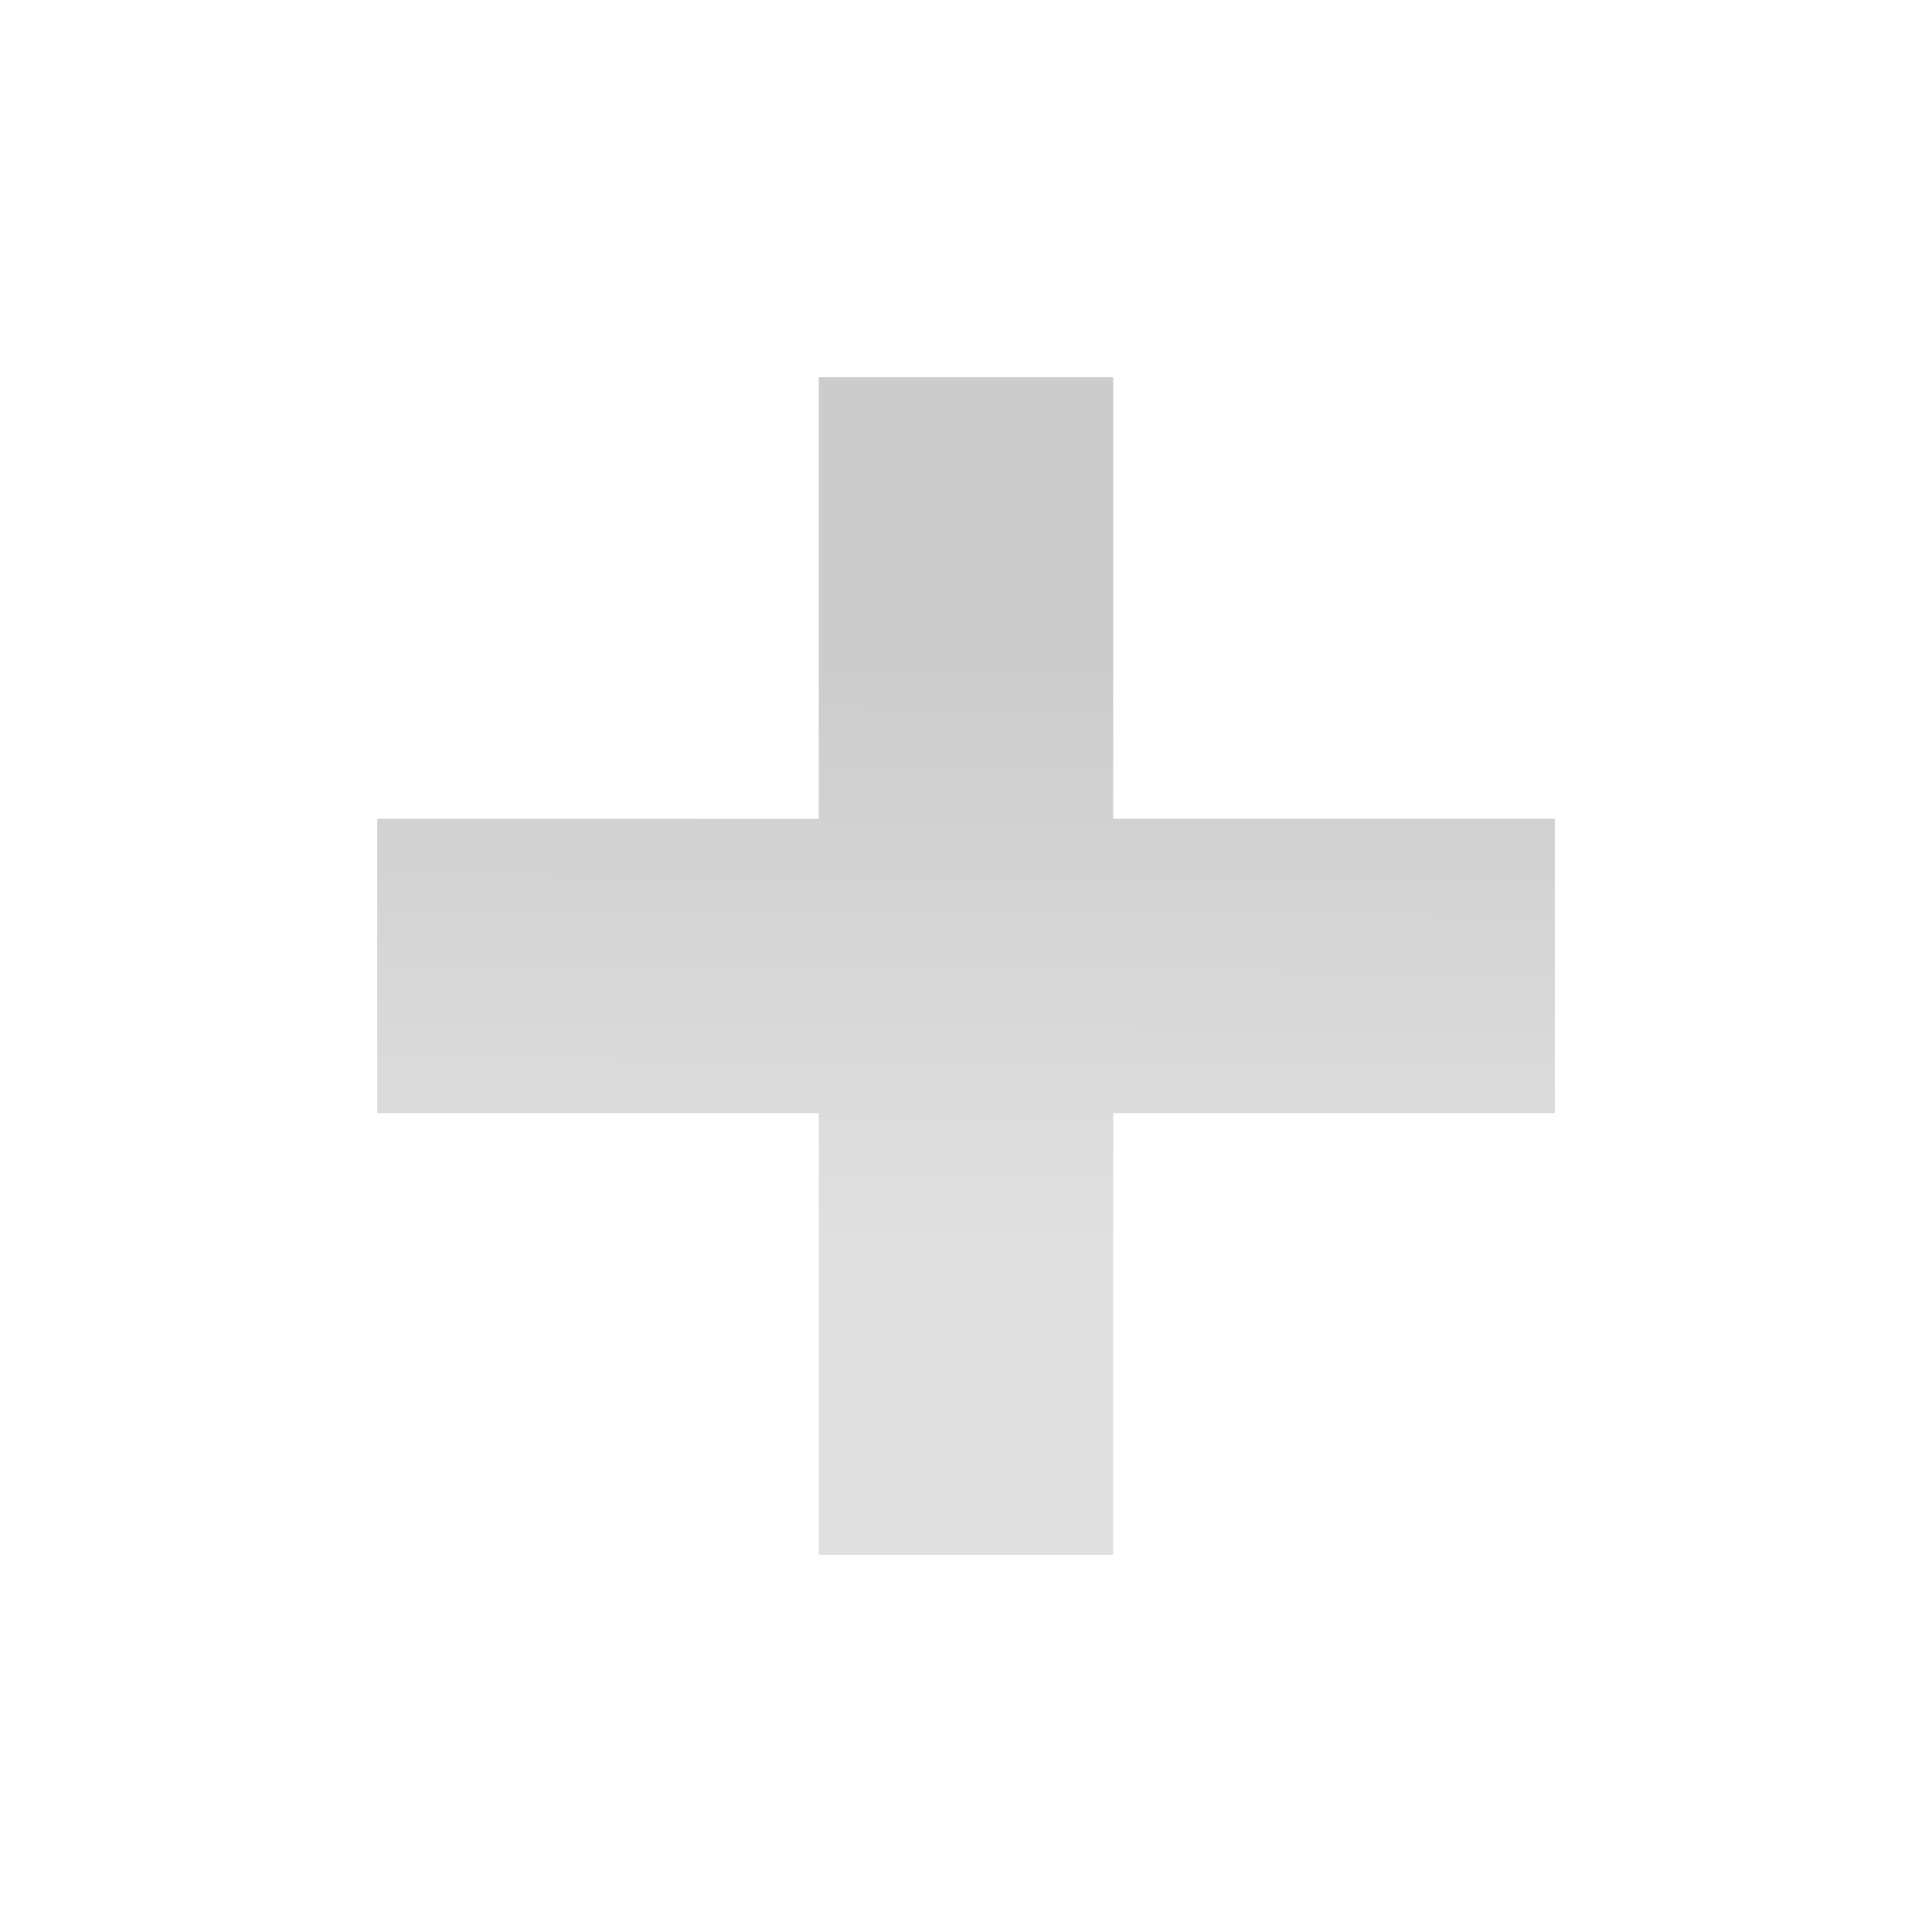
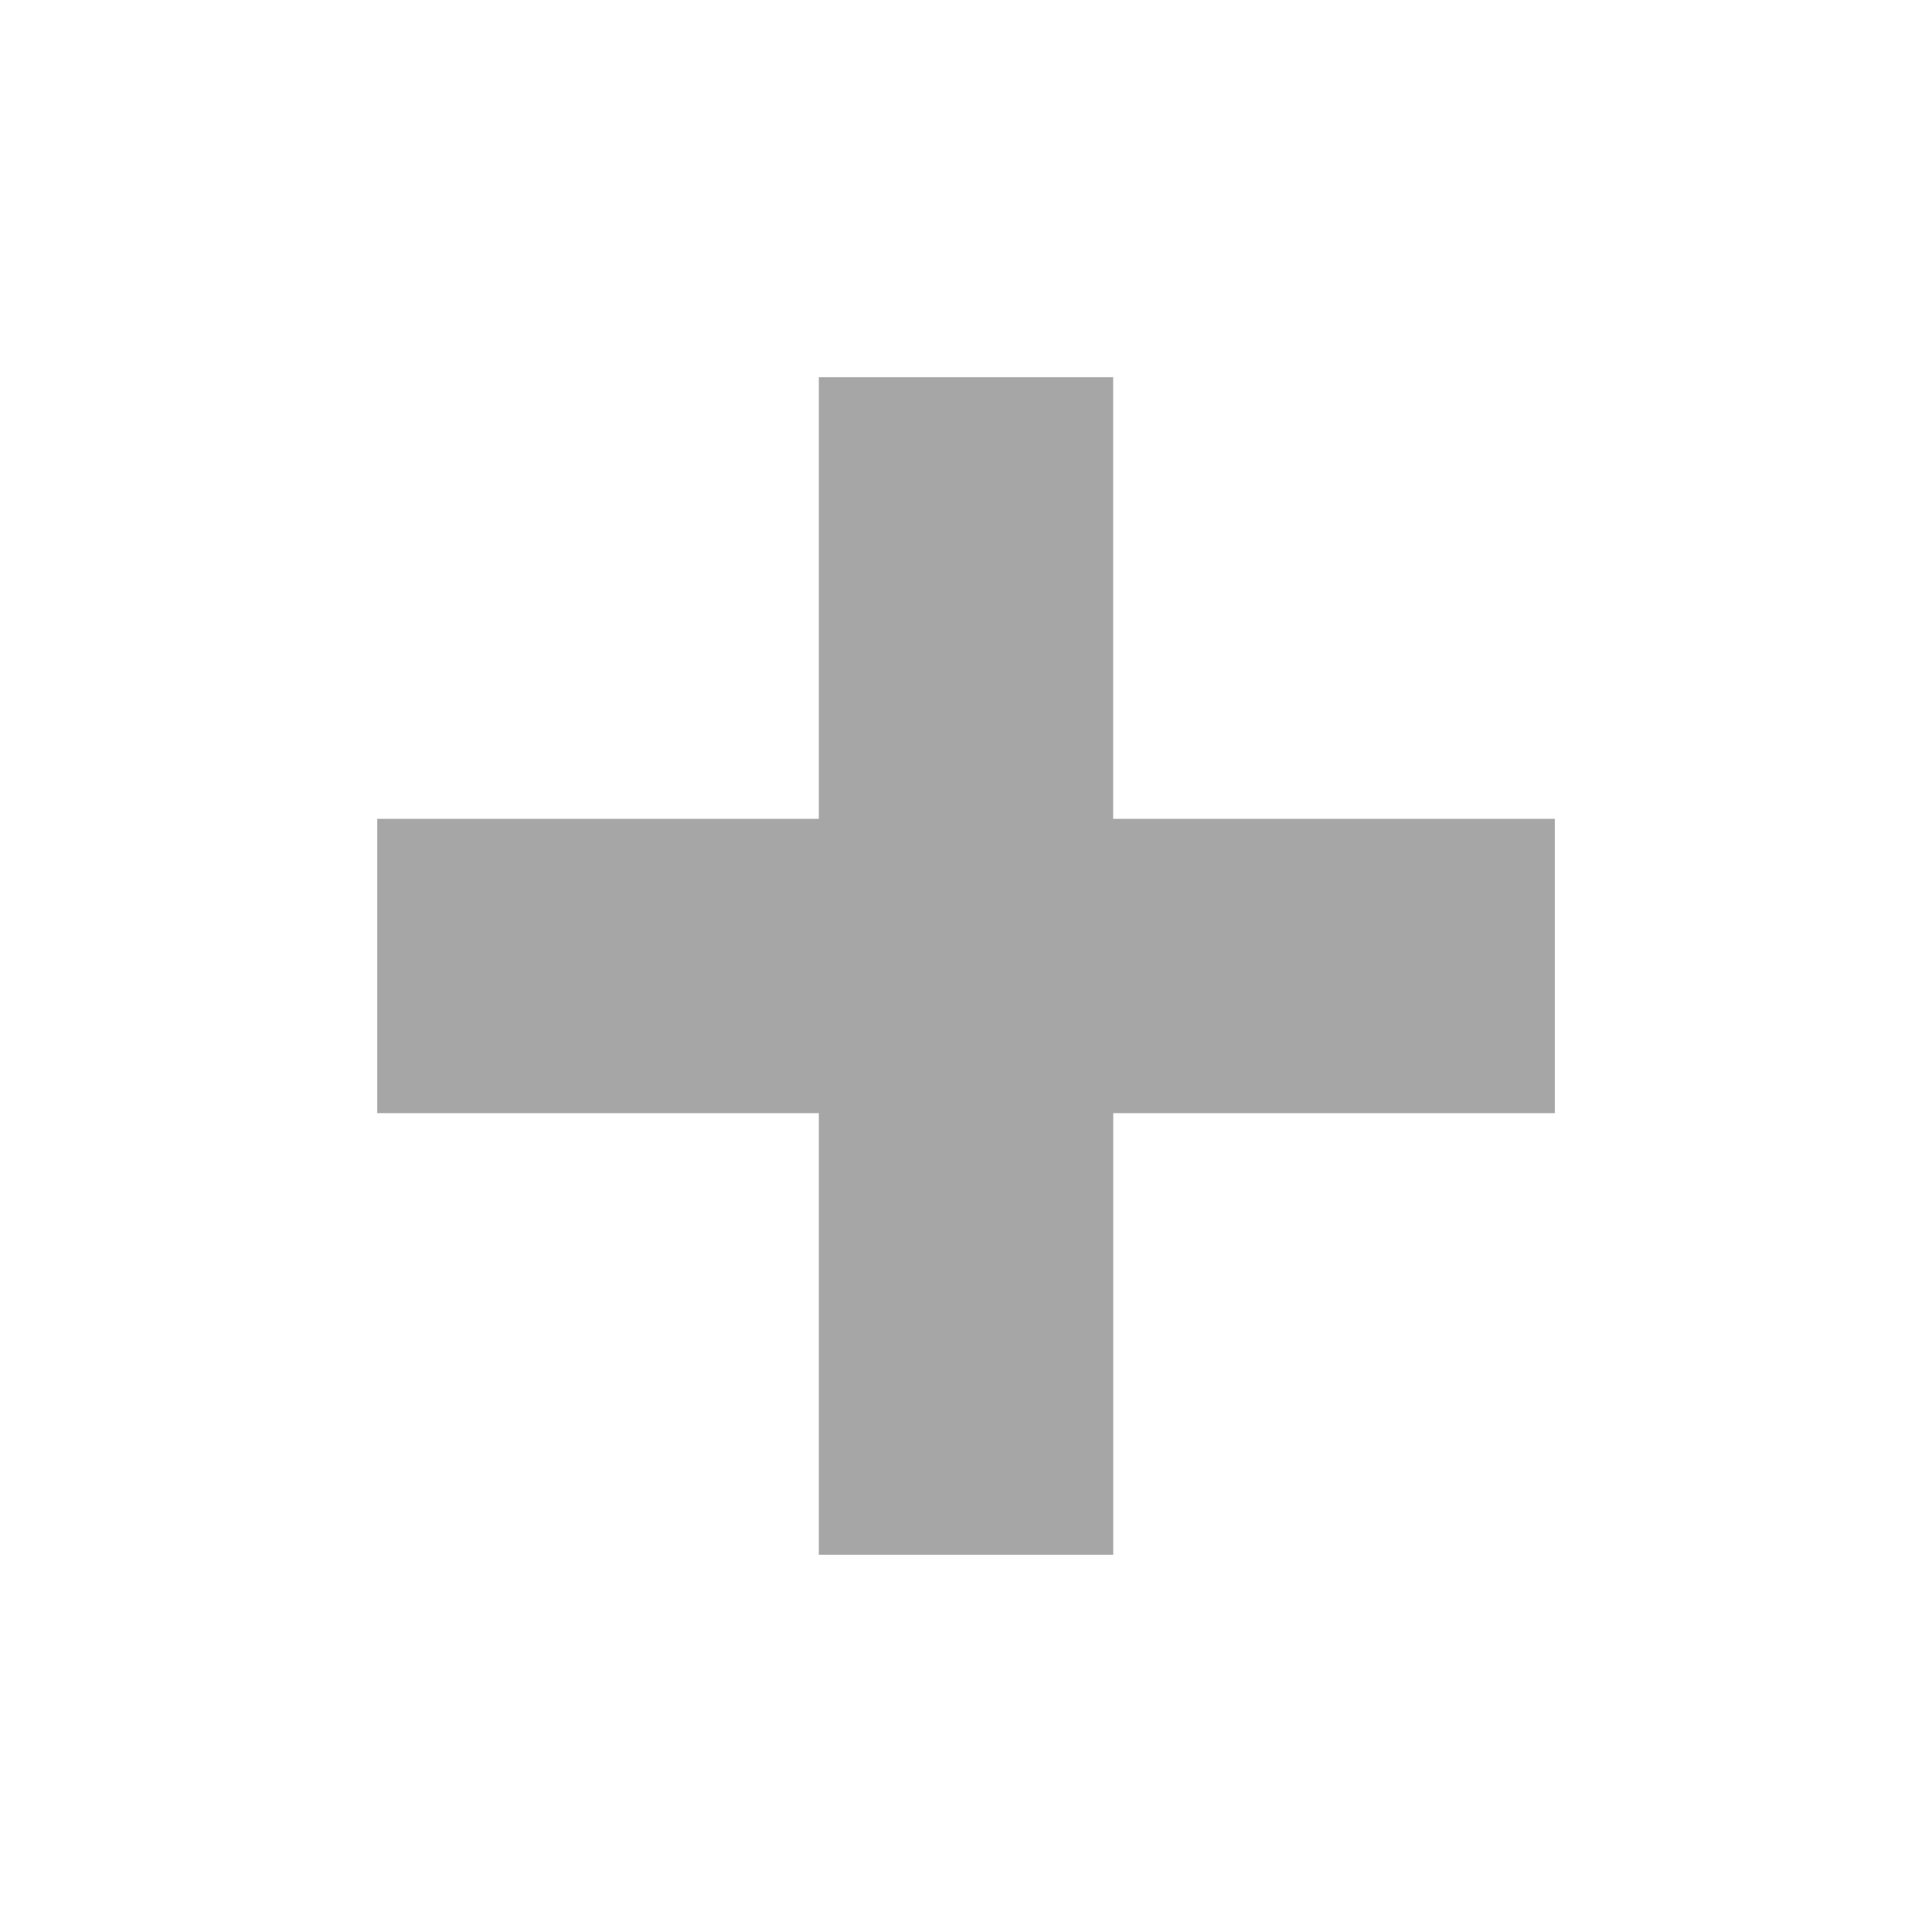
<svg xmlns="http://www.w3.org/2000/svg" xmlns:xlink="http://www.w3.org/1999/xlink" width="28" height="28" version="1.1" style="enable-background:new" id="svg8" viewBox="0 0 28 28">
  <defs id="defs12">
    <linearGradient x1="6.931" y1="7.844" x2="11.17" y2="12.083" id="linearGradient2388" xlink:href="#linearGradient3587-6-5" gradientUnits="userSpaceOnUse" gradientTransform="matrix(1.508495,1.508495,-1.508495,1.508495,18.52582,-14.66139)" />
    <linearGradient id="linearGradient3587-6-5">
      <stop id="stop3589-9-2" style="stop-color:#000000;stop-opacity:1" offset="0" />
      <stop id="stop3591-7-4" style="stop-color:#646464;stop-opacity:1" offset="1" />
    </linearGradient>
    <linearGradient x1="7.08" y1="7.694" x2="11.318" y2="11.932" id="linearGradient2388-0" xlink:href="#linearGradient2402" gradientUnits="userSpaceOnUse" gradientTransform="matrix(1.414214,1.414214,-1.414214,1.414214,17.70964,-12.33706)" />
    <linearGradient id="linearGradient2402">
      <stop id="stop2404" style="stop-color:#4d86b2;stop-opacity:1" offset="0" />
      <stop id="stop2406" style="stop-color:#8ab9dd;stop-opacity:1" offset="1" />
    </linearGradient>
-     <linearGradient xlink:href="#linearGradient3587-6-5" id="linearGradient4152" x1="7.676" y1="1040.398" x2="7.666" y2="1042.292" gradientUnits="userSpaceOnUse" gradientTransform="matrix(3.917561,0,0,4.505194,-16.54567,-4677.605)" />
  </defs>
-   <path style="opacity:0.2;fill:url(#linearGradient4152);fill-opacity:1;fill-rule:evenodd;stroke:none;stroke-width:2.133px;stroke-linecap:butt;stroke-linejoin:miter;stroke-opacity:1;enable-background:new" d="M 11.867,5.467 V 11.867 H 5.467 v 4.266 h 6.4 V 22.533 h 4.267 v -6.4 h 6.4 v -4.266 H 16.133 V 5.467 Z" id="rect3336" />
+   <path style="opacity:0.4;fill:#202020;fill-opacity:1;fill-rule:evenodd;stroke:none;stroke-width:2.133px;stroke-linecap:butt;stroke-linejoin:miter;stroke-opacity:1;enable-background:new" d="M 11.867,5.467 V 11.867 H 5.467 v 4.266 h 6.4 V 22.533 h 4.267 v -6.4 h 6.4 v -4.266 H 16.133 V 5.467 Z" id="rect3336" />
</svg>
